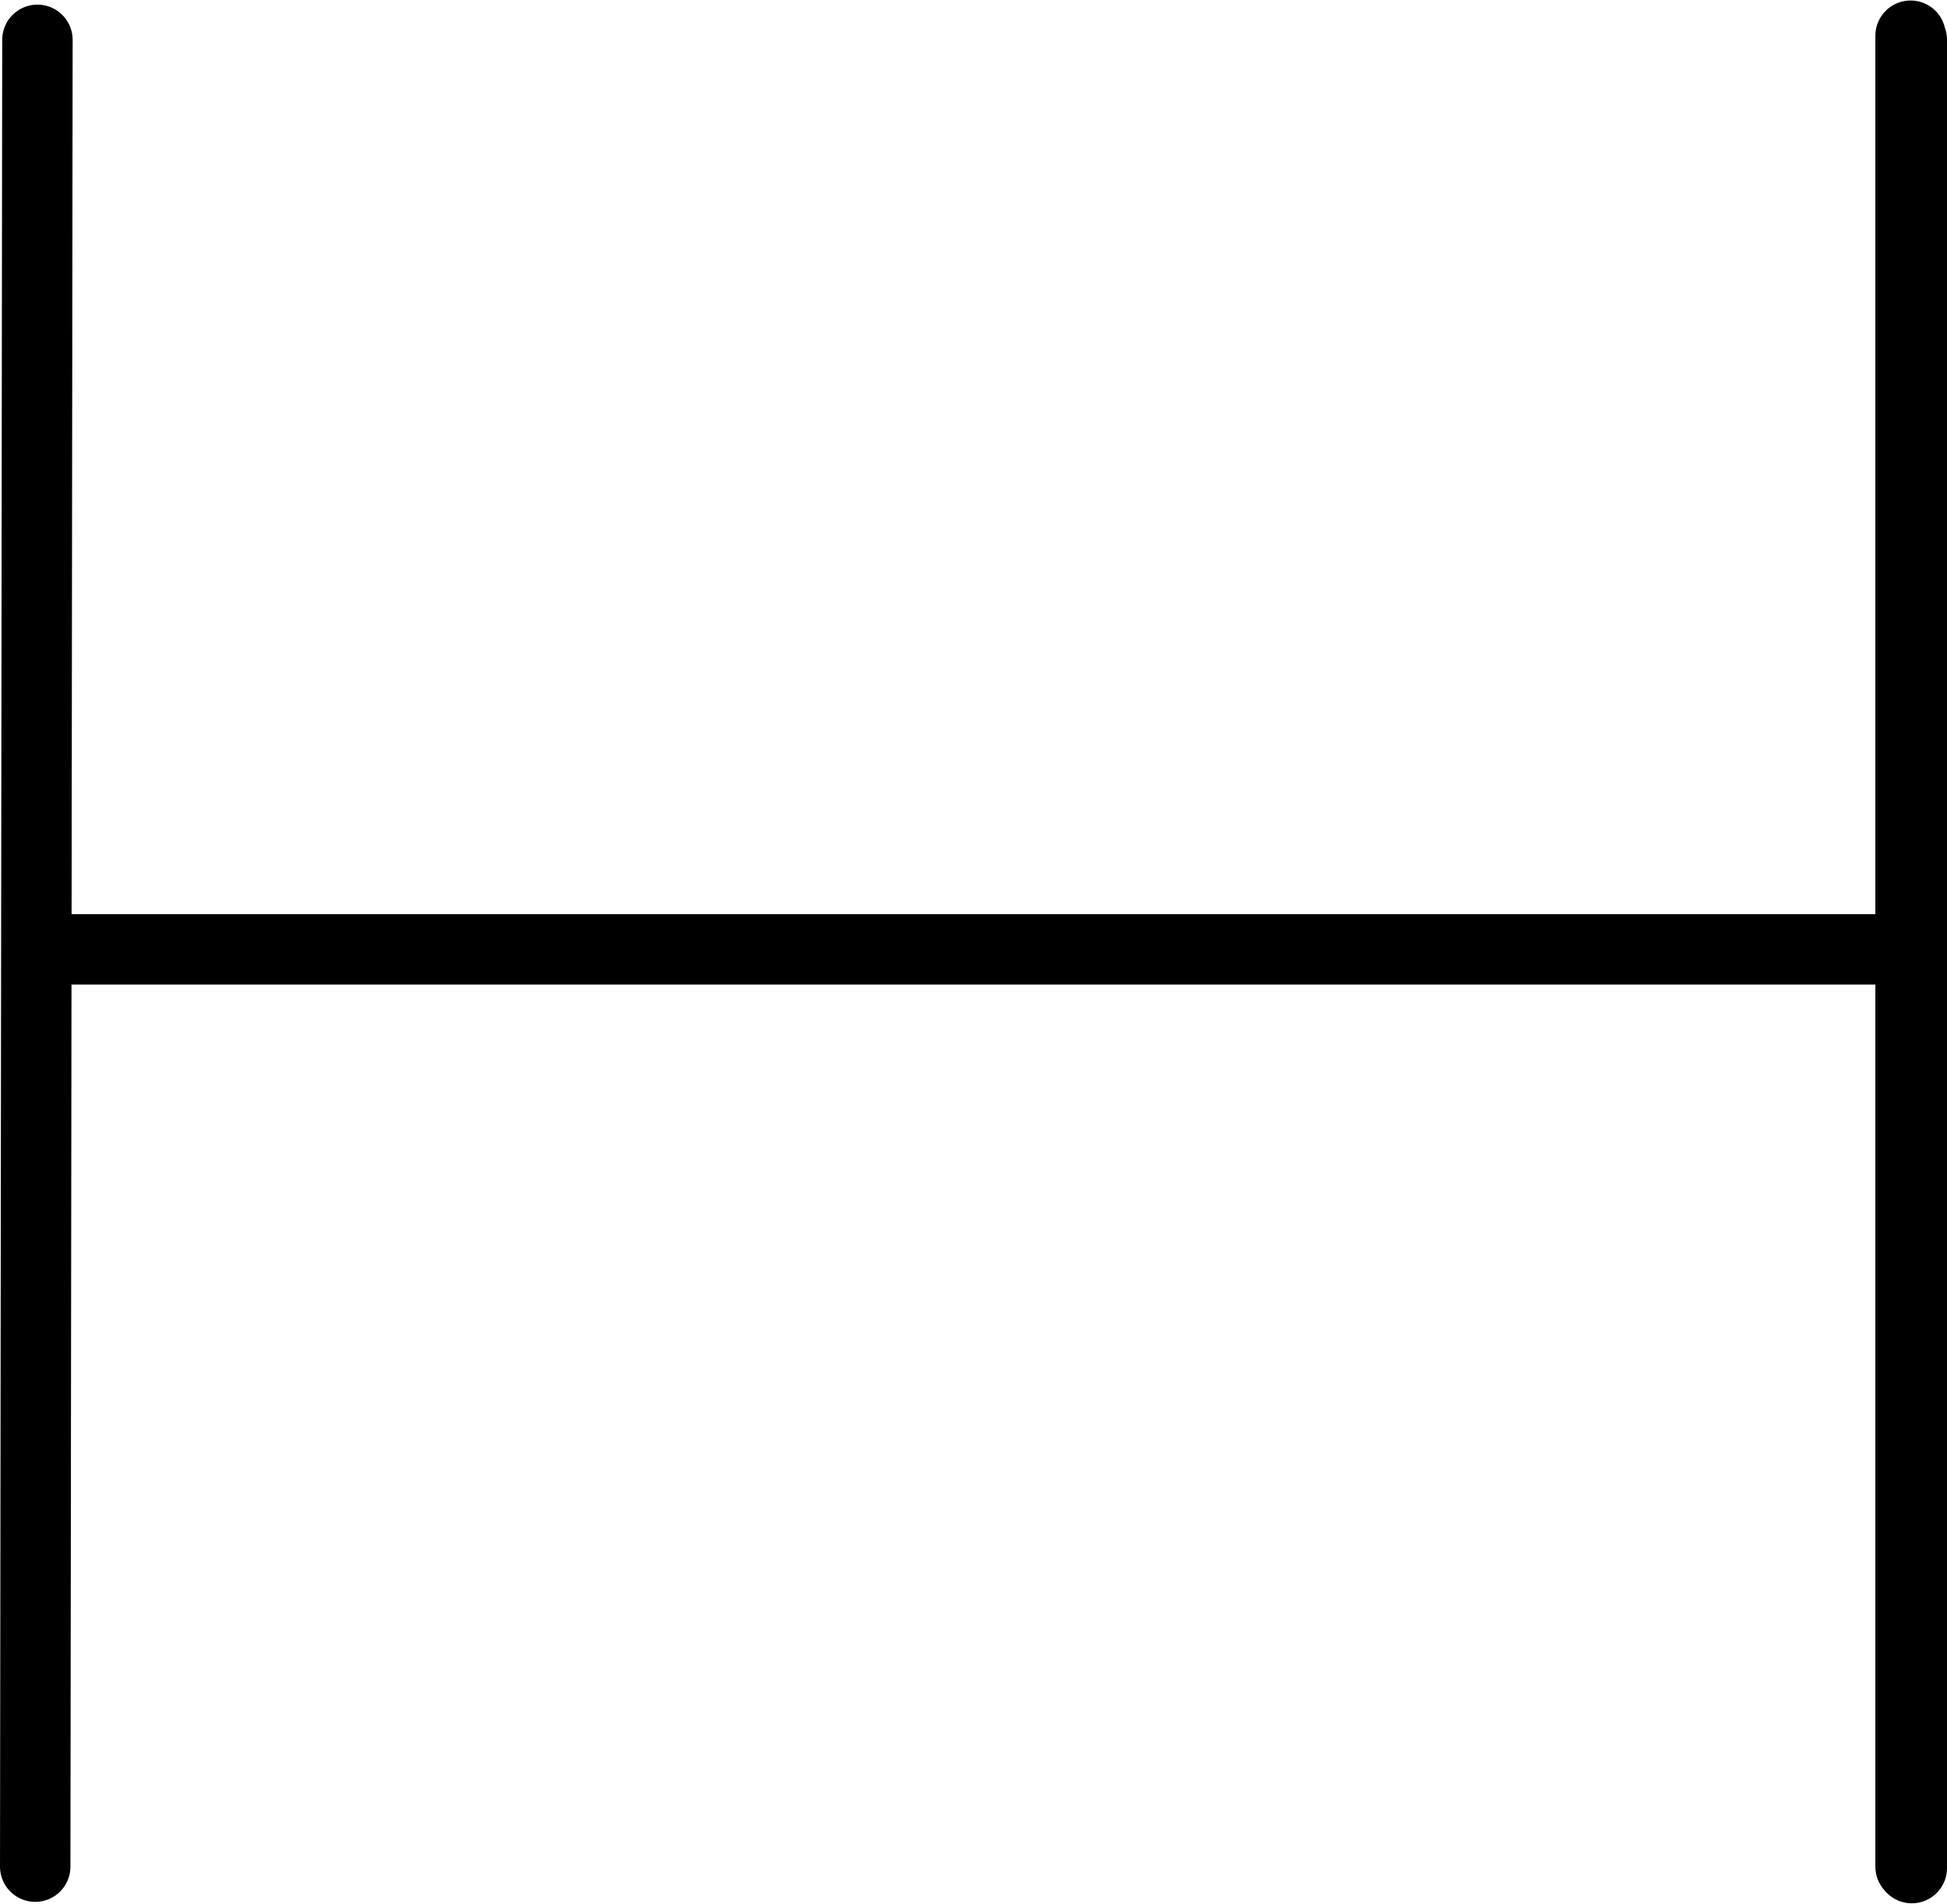
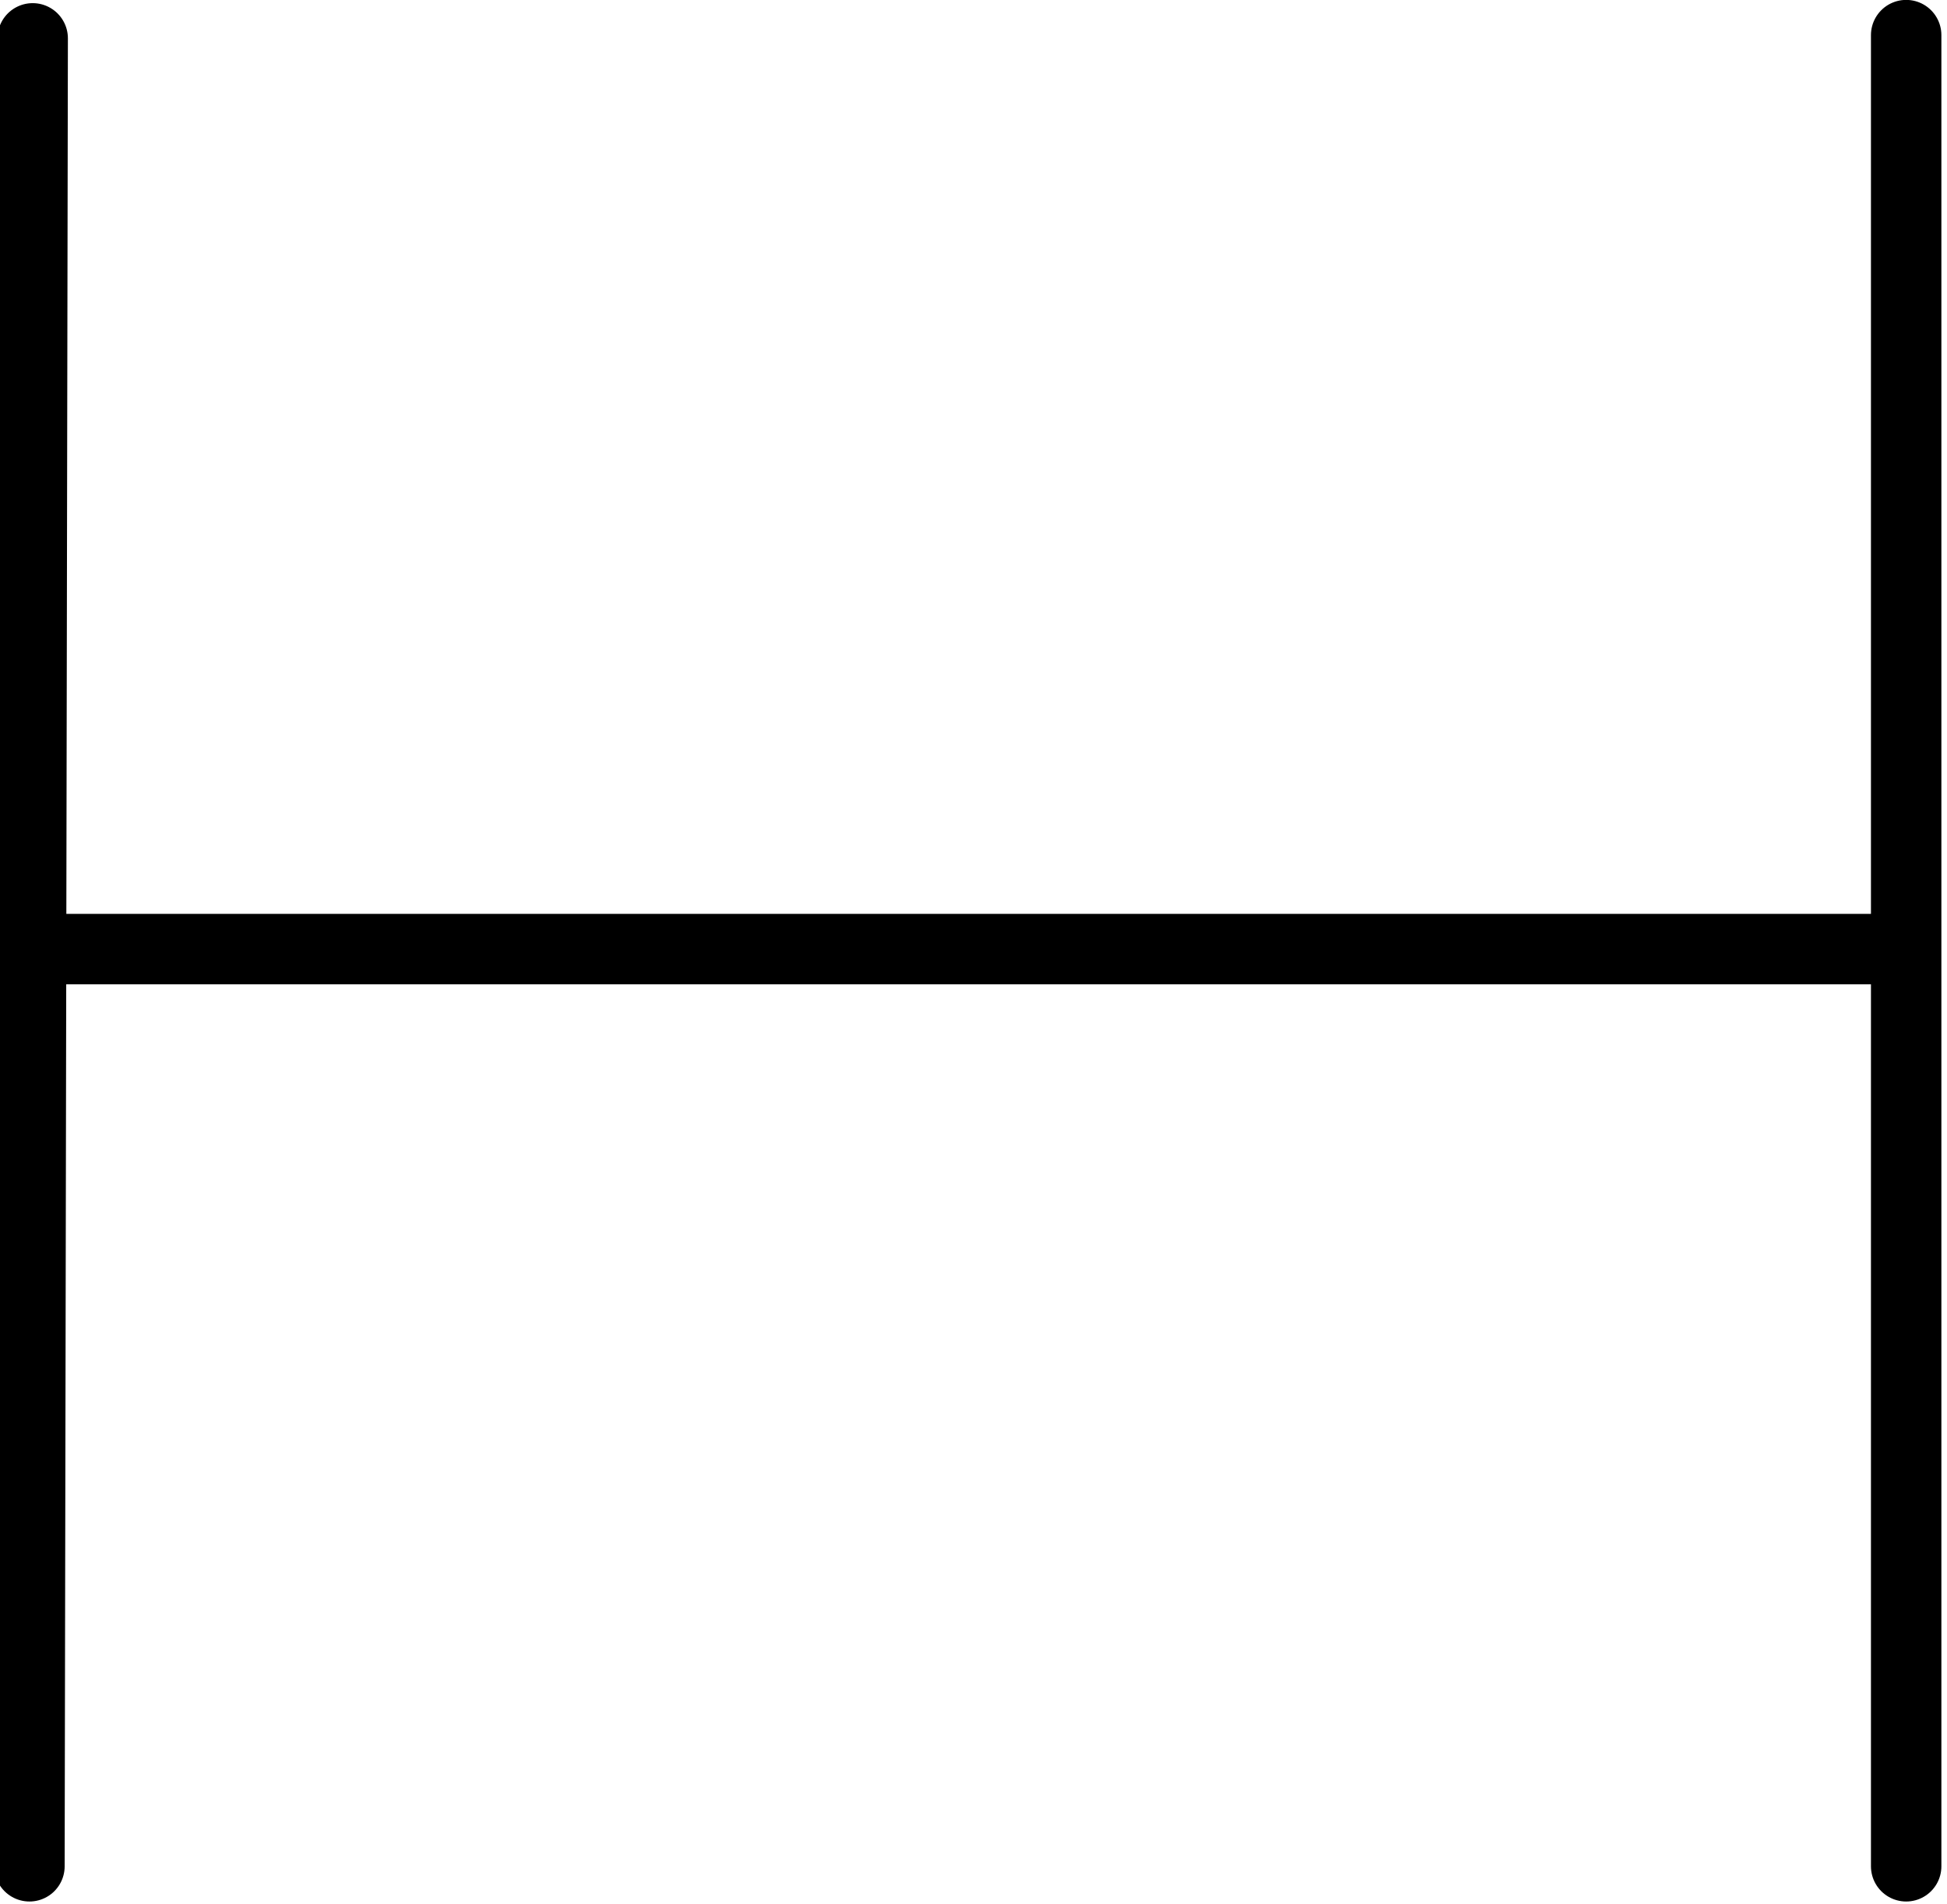
<svg xmlns="http://www.w3.org/2000/svg" version="1.1" id="svg4455" x="0px" y="0px" width="600.681" height="587.402" viewBox="0 0 600.681 587.402" enable-background="new 0 0 1000 1000" xml:space="preserve">
  <defs id="defs3414" />
  <g id="layer1" transform="translate(-271.9168,-244.1674)">
-     <path id="letter" d="m 283.465,537.087 575.433,0 m 2.464,283.022 0,-564.923 m 0.371,565.365 0,-564.094 m -578.951,563.652 0.682,-563.652" style="fill:none;stroke:#000000;stroke-width:21.728;stroke-linecap:round;stroke-linejoin:round" />
+     <path id="letter" d="        m 283,537 575,0        m 2,283 0,-565        m 0,565 0,-564        m -579,564 1,-564" style="fill:none;stroke:#000000;stroke-width:21.728;stroke-linecap:round;stroke-linejoin:round" />
  </g>
</svg>
